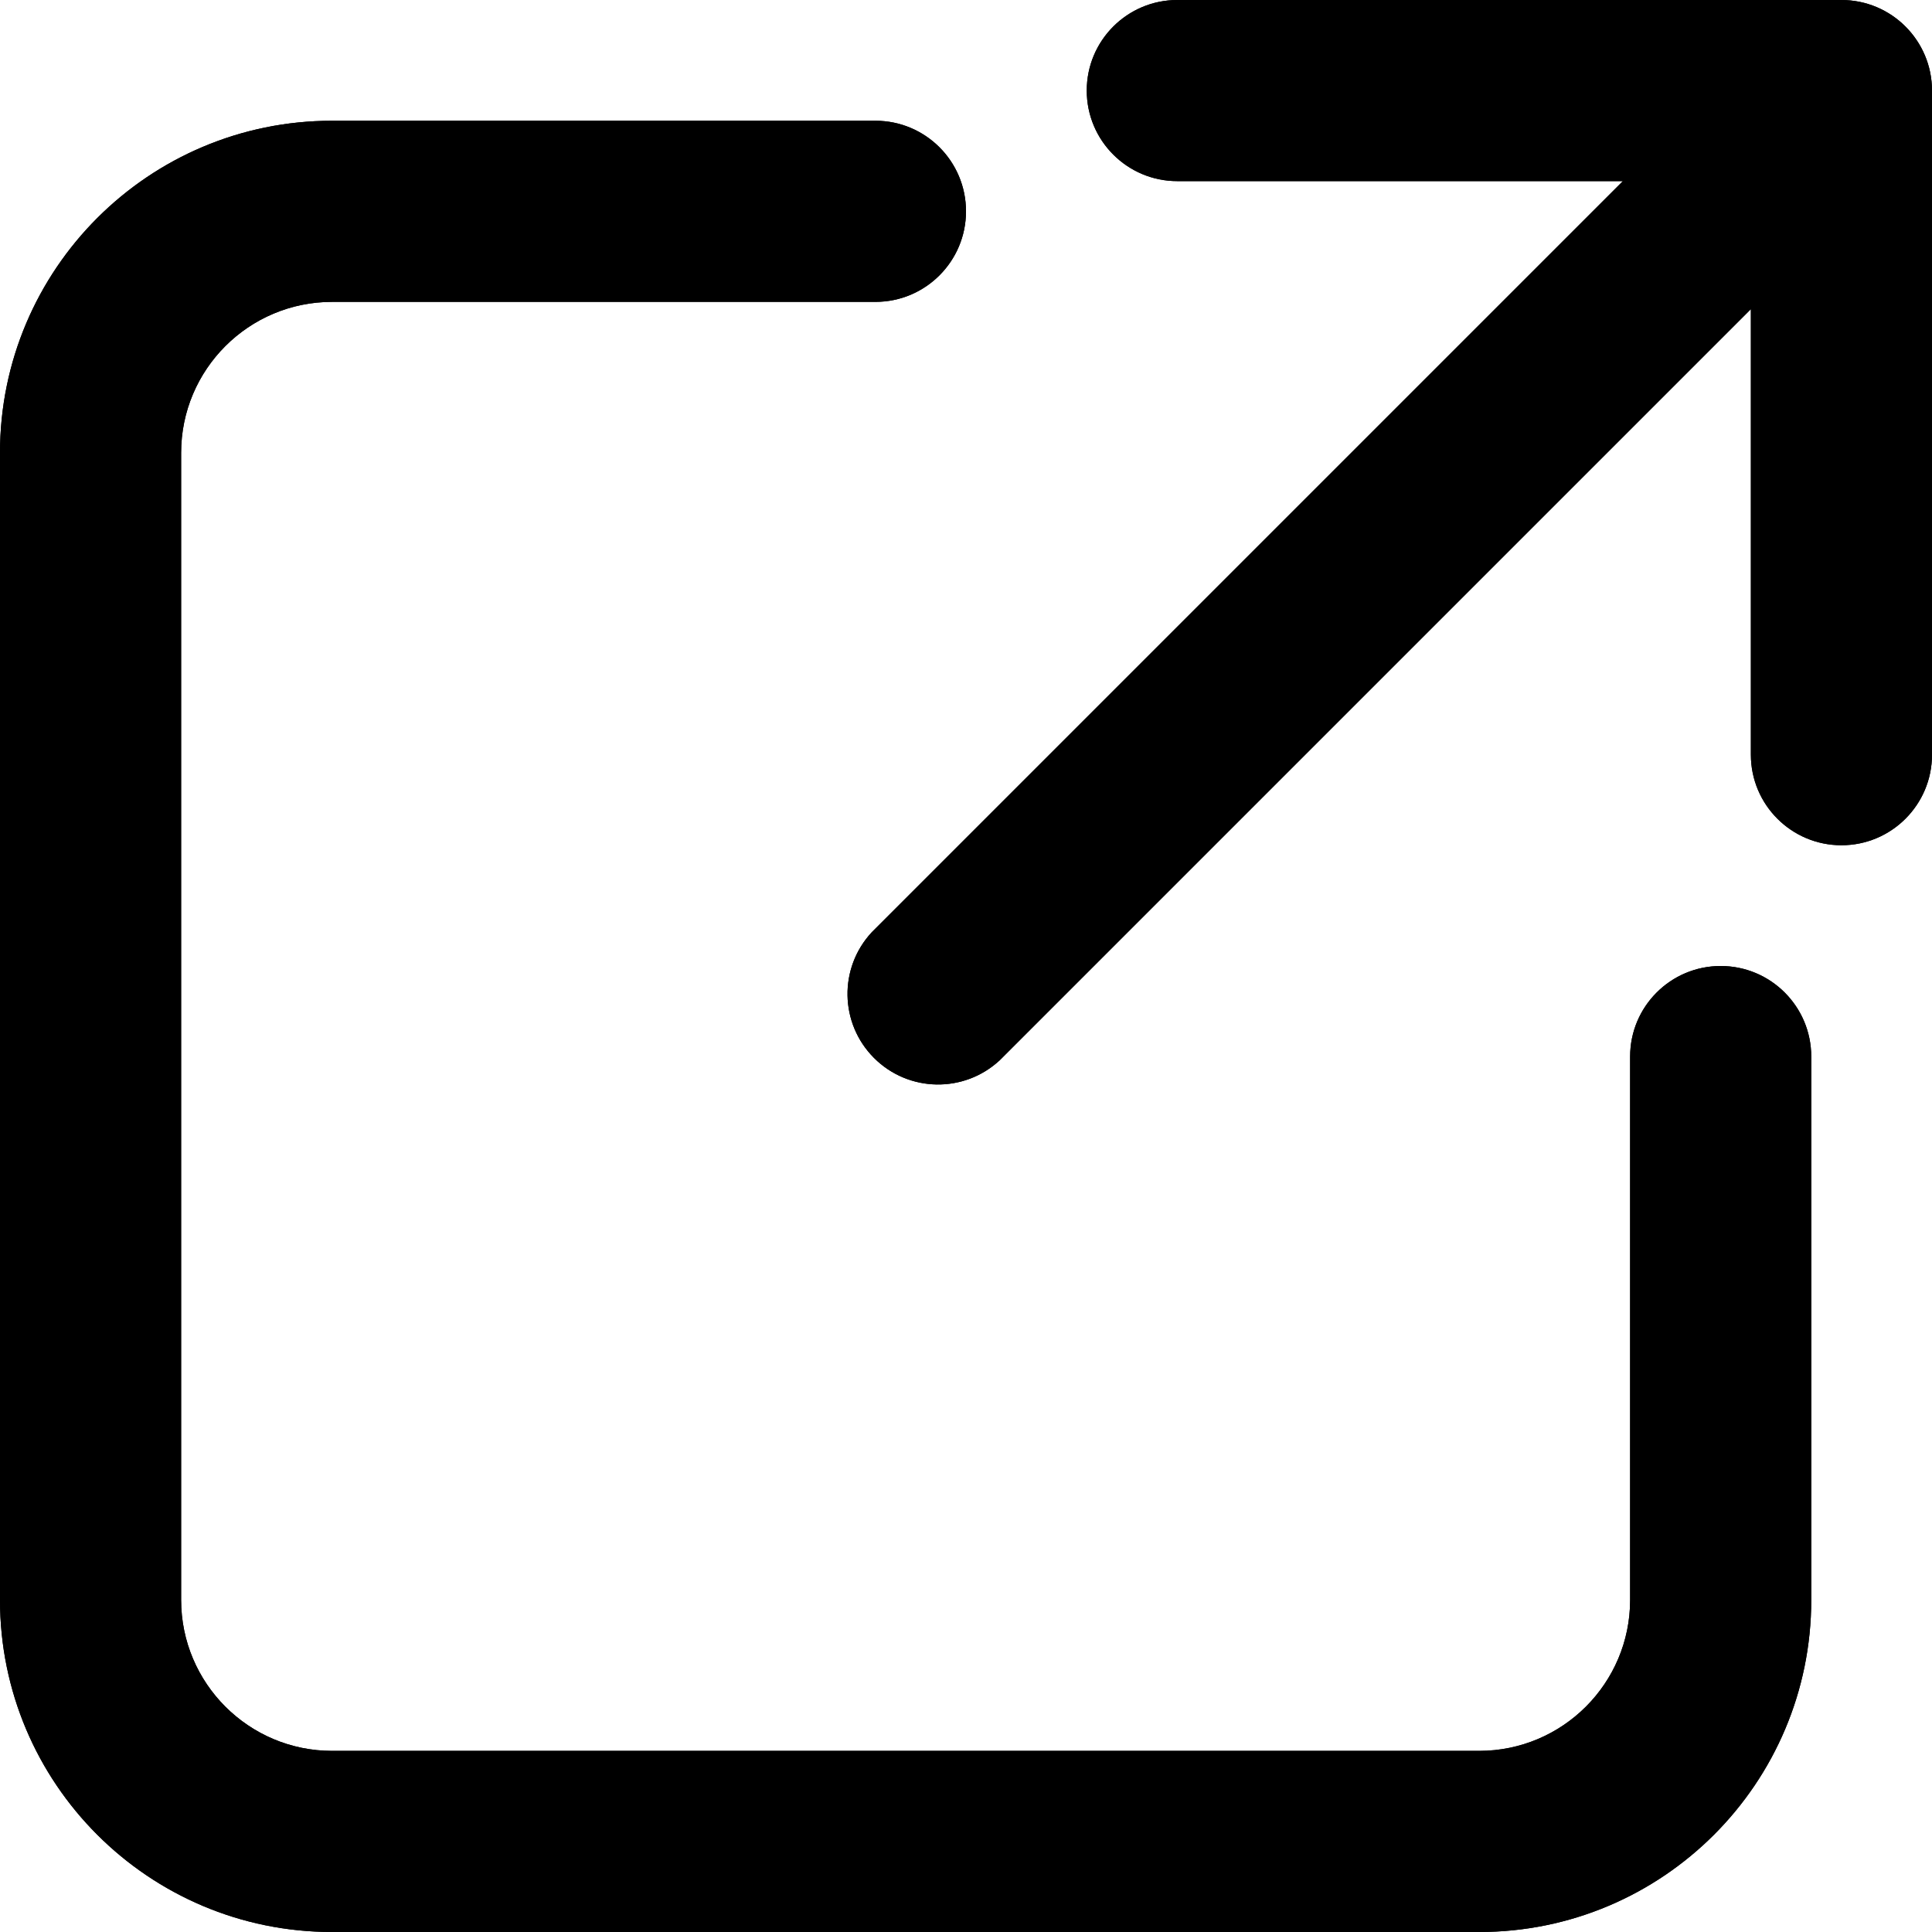
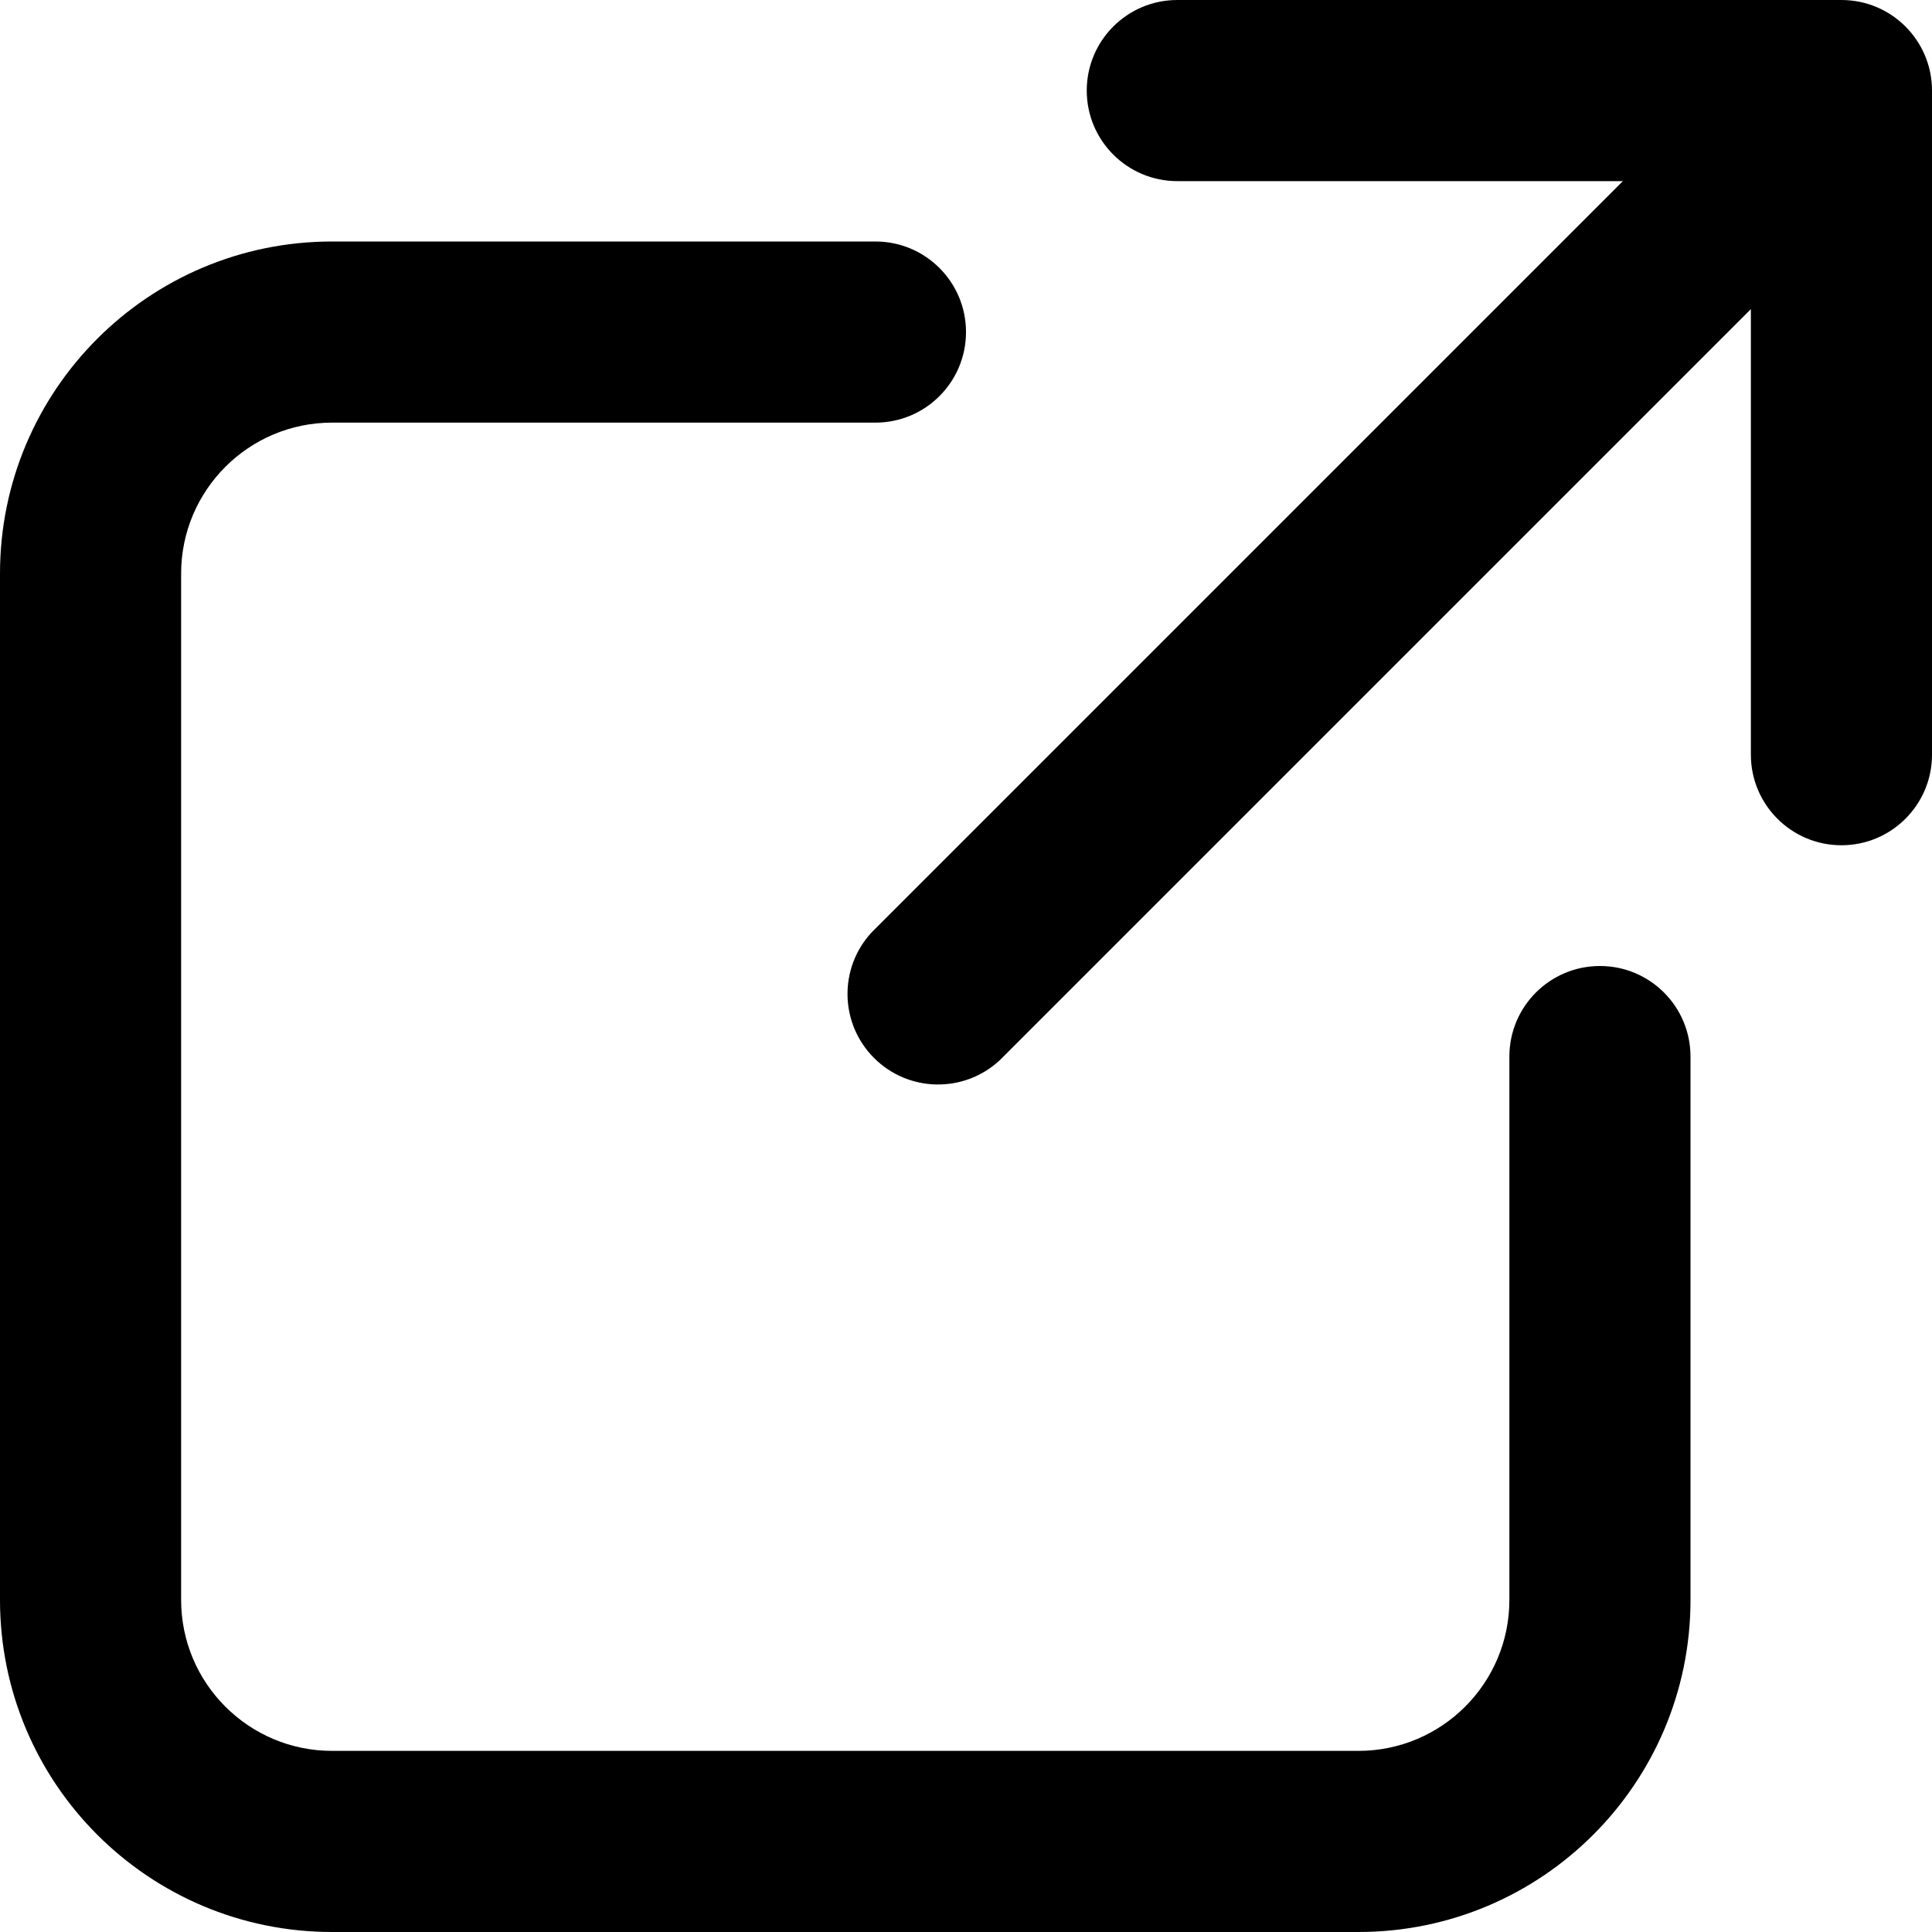
<svg xmlns="http://www.w3.org/2000/svg" fill="currentColor" class="ai" viewBox="0 0 16 16">
-   <path fill-rule="evenodd" d="M9.75 0a.75.75 0 0 0 0 1.5h3.69L7.22 7.72a.75.75 0 0 0 1.06 1.06l6.22-6.22v3.69a.75.75 0 0 0 1.5 0V.75a.75.75 0 0 0-.75-.75zm-7 1A2.75 2.75 0 0 0 0 3.75v9.5A2.75 2.75 0 0 0 2.75 16h9.5A2.75 2.75 0 0 0 15 13.25v-4.5a.75.75 0 0 0-1.5 0v4.5c0 .69-.56 1.25-1.25 1.25h-9.5c-.69 0-1.25-.56-1.25-1.25v-9.5c0-.69.56-1.25 1.25-1.25h4.5a.75.75 0 0 0 0-1.5z" />
  <path d="M9.75 0a.75.75 0 0 0 0 1.5h3.69L7.22 7.72a.75.75 0 0 0 1.06 1.06l6.22-6.22v3.69a.75.75 0 0 0 1.5 0V.75a.75.75 0 0 0-.75-.75z" />
-   <path d="M2.75 1A2.75 2.75 0 0 0 0 3.75v9.5A2.75 2.75 0 0 0 2.75 16h9.5A2.75 2.75 0 0 0 15 13.25v-4.5a.75.75 0 0 0-1.5 0v4.5c0 .69-.56 1.25-1.25 1.25h-9.5c-.69 0-1.25-.56-1.25-1.25v-9.5c0-.69.56-1.25 1.25-1.25h4.5a.75.75 0 0 0 0-1.5z" />
+   <path d="M2.75 2A2.75 2.75 0 0 0 0 4.75v8.5A2.75 2.75 0 0 0 2.75 16h8.5A2.75 2.75 0 0 0 14 13.25v-4.5a.75.75 0 0 0-1.5 0v4.5c0 .69-.56 1.25-1.25 1.25h-8.5c-.69 0-1.25-.56-1.25-1.25v-8.5c0-.69.56-1.25 1.25-1.25h4.5a.75.75 0 0 0 0-1.5z" />
</svg>
